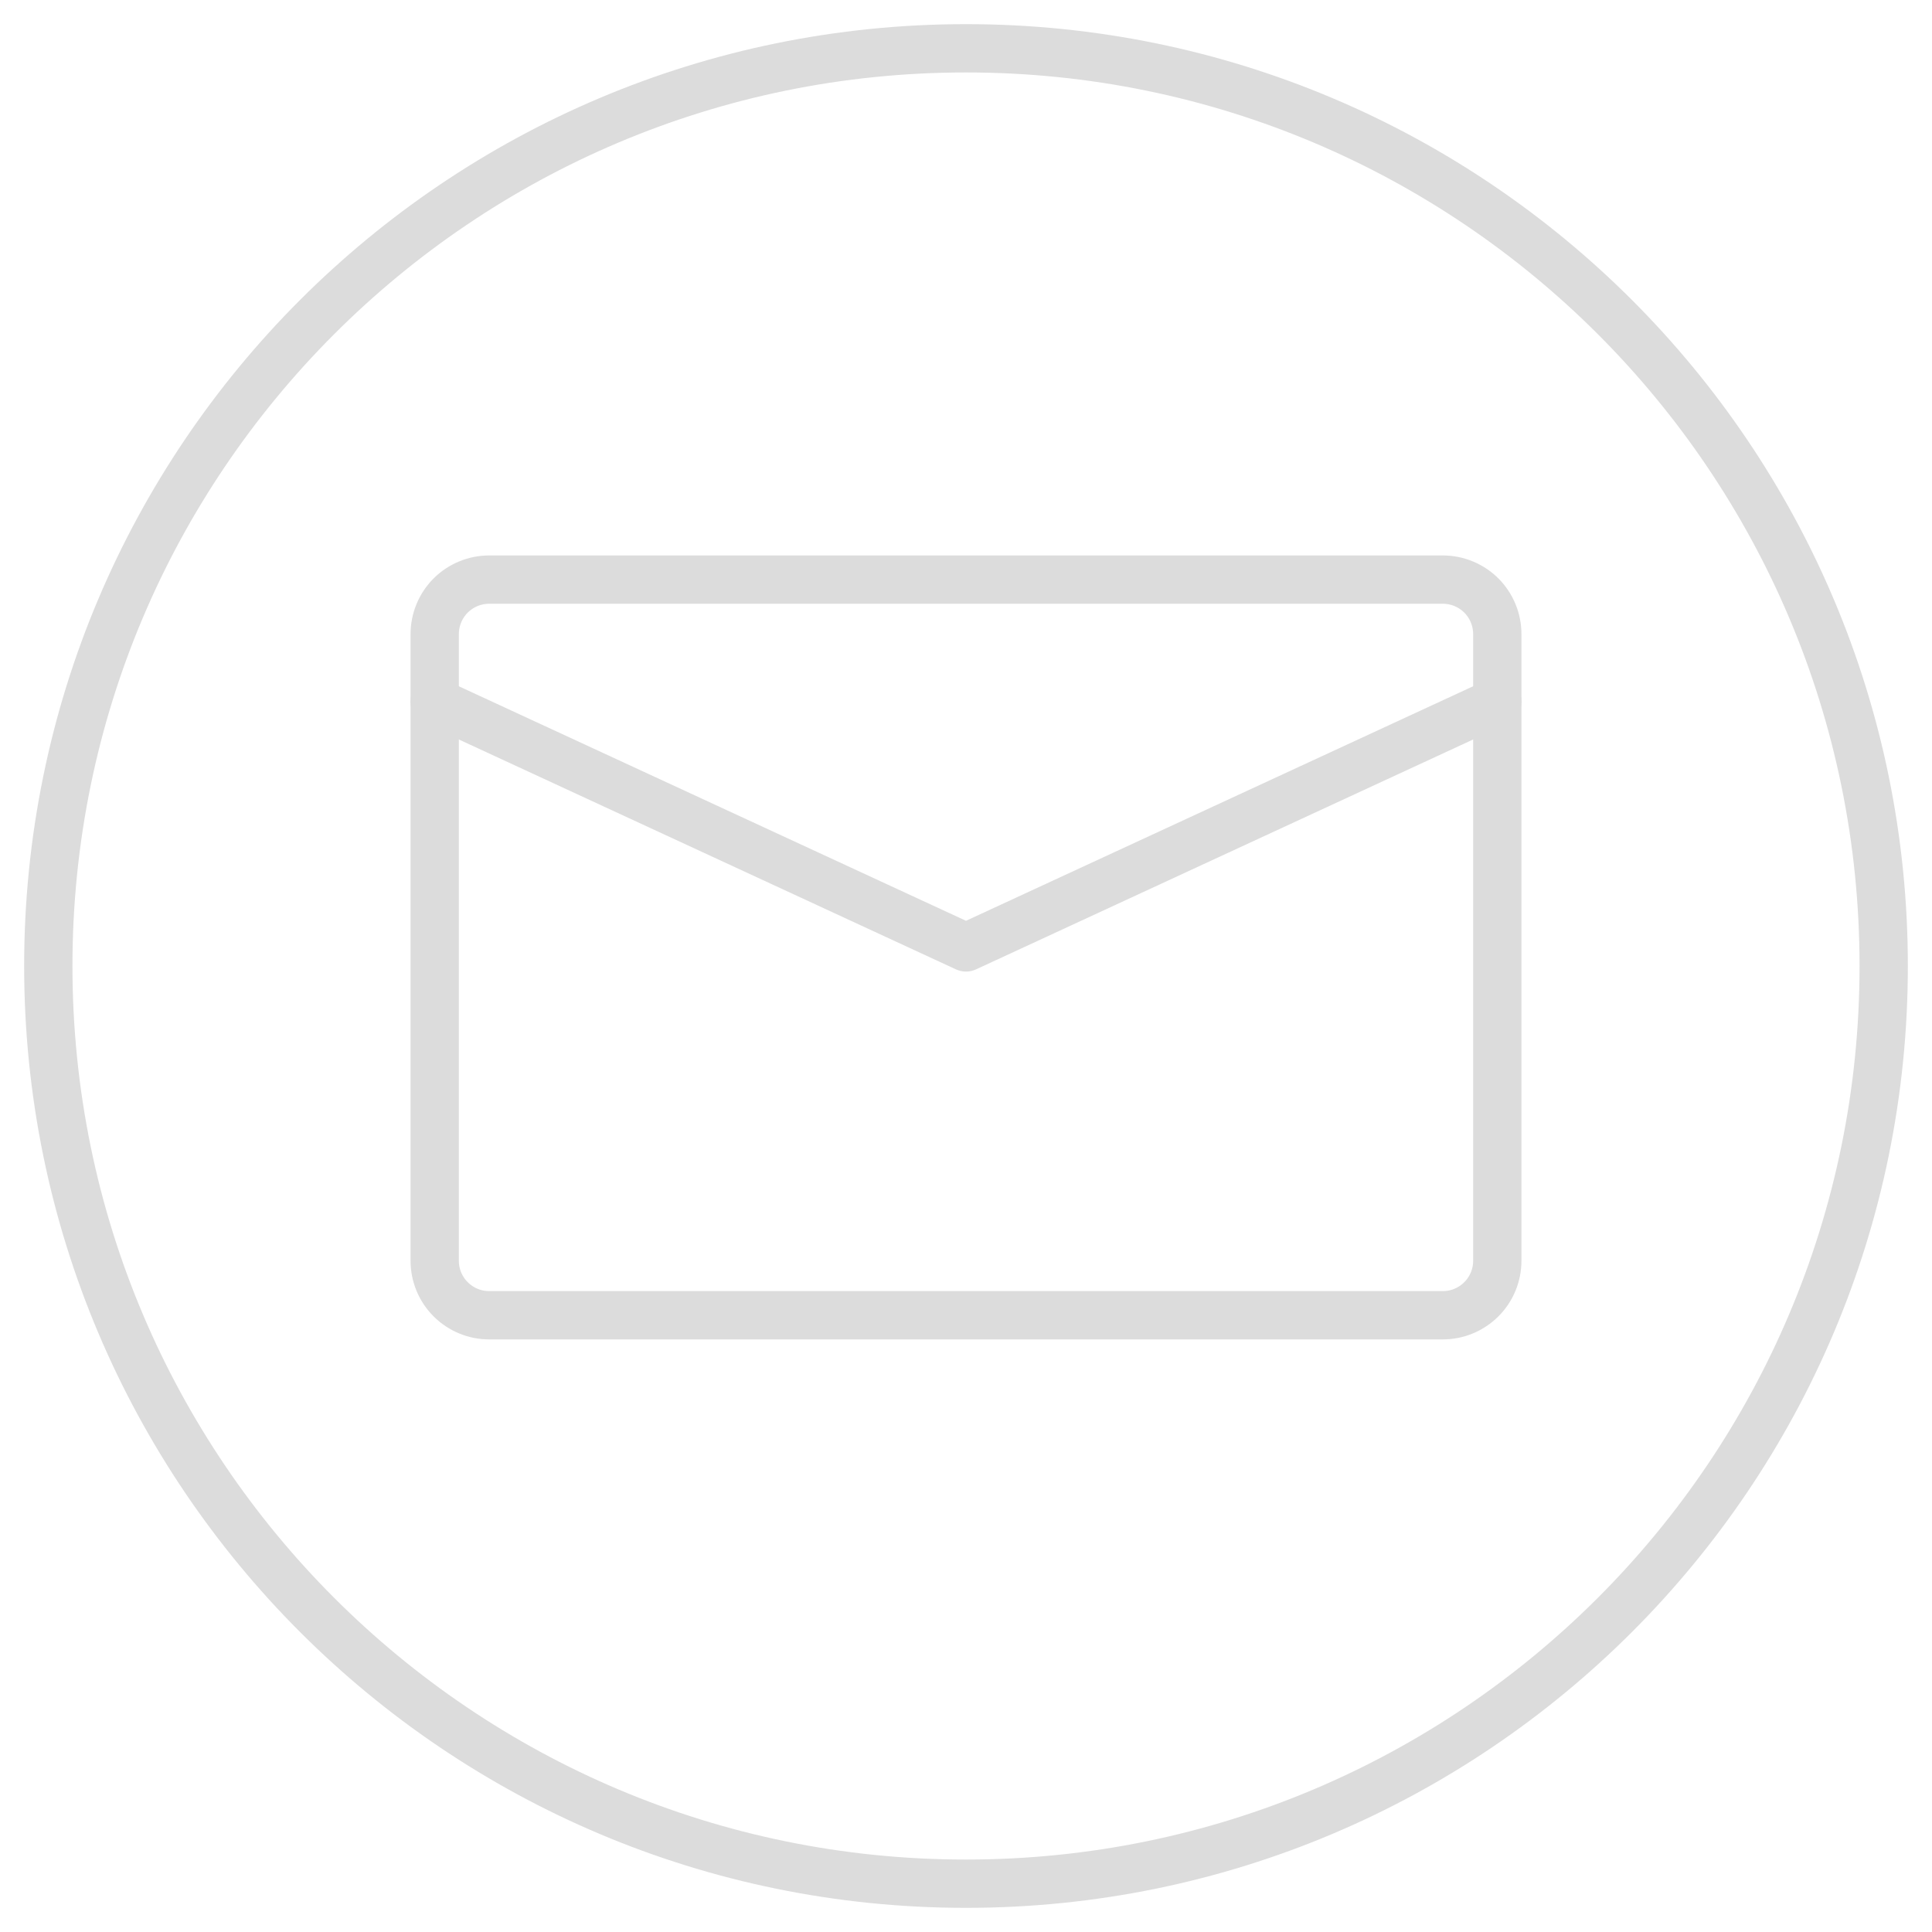
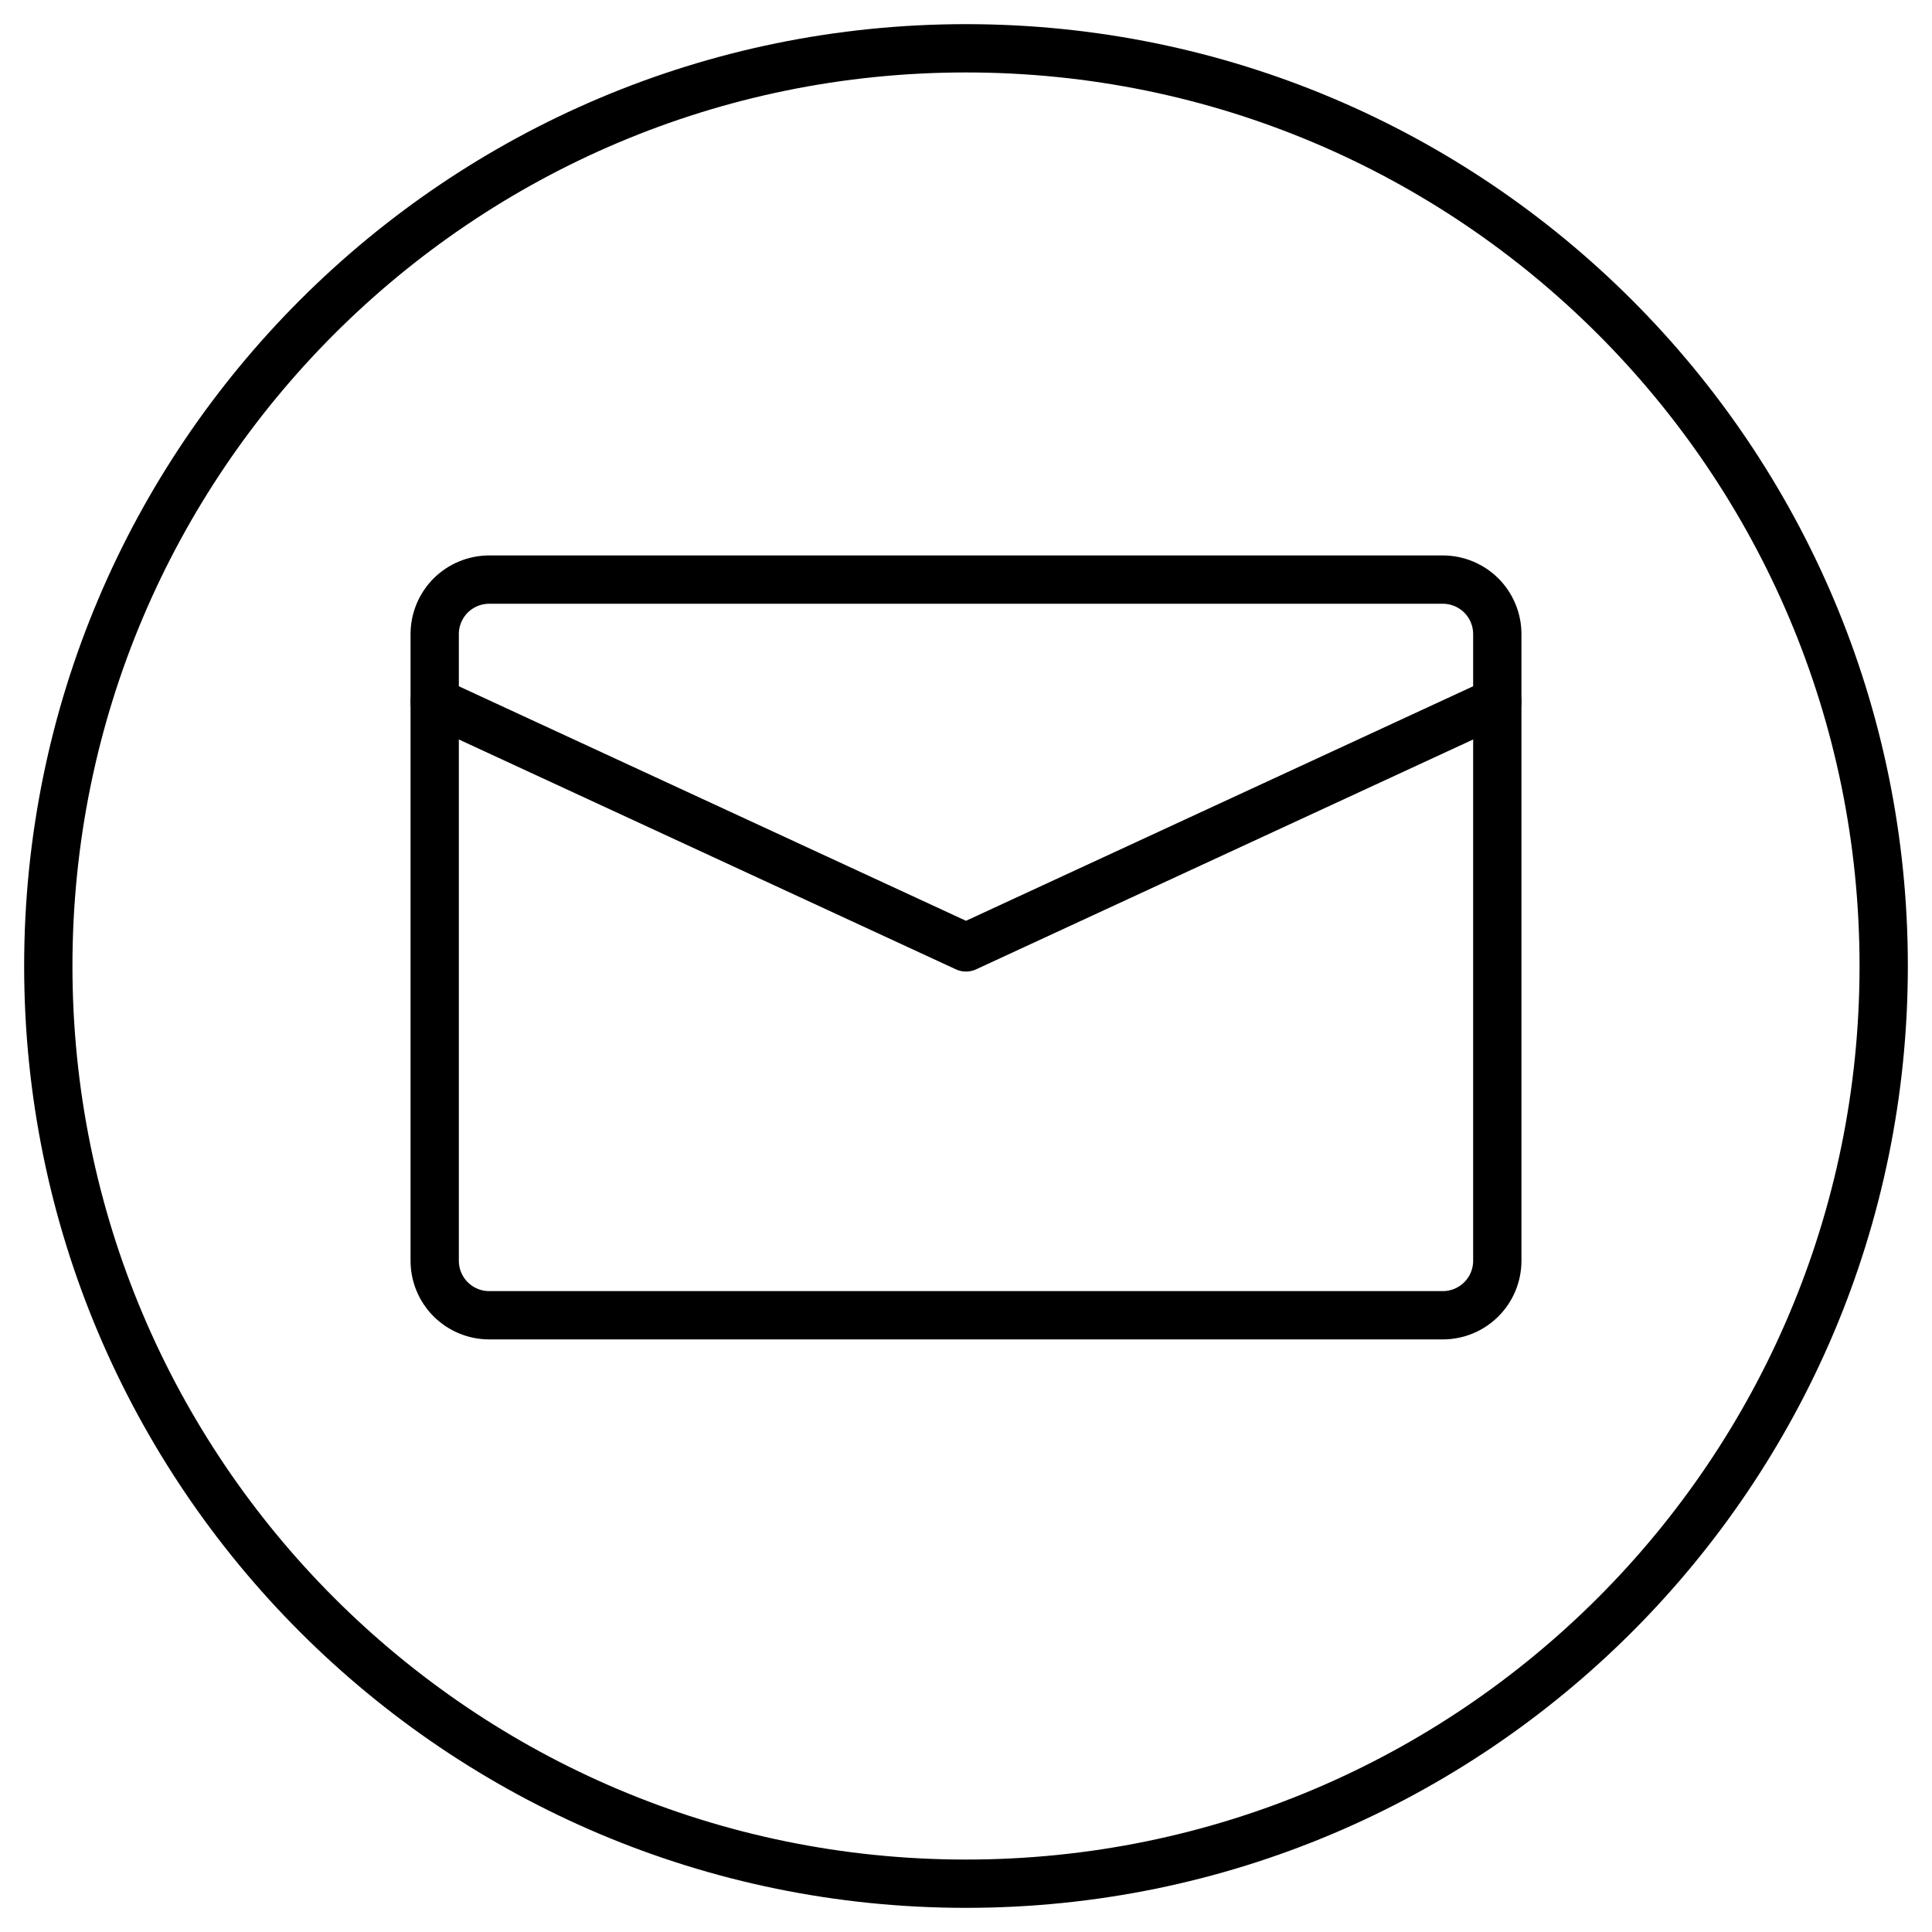
<svg xmlns="http://www.w3.org/2000/svg" width="30" height="30" viewBox="0 0 40 40" fill="none">
-   <circle cx="20" cy="20" r="19" stroke="#DCDCDC" />
-   <path d="M31 26.103V13.128C31 12.829 30.881 12.542 30.67 12.33C30.458 12.119 30.171 12 29.872 12H10.128C9.829 12 9.542 12.119 9.33 12.33C9.119 12.542 9 12.829 9 13.128V26.103C9 26.402 9.119 26.689 9.33 26.9C9.542 27.112 9.829 27.231 10.128 27.231H29.872C30.171 27.231 30.458 27.112 30.67 26.9C30.881 26.689 31 26.402 31 26.103Z" stroke="#DCDCDC" stroke-linecap="round" stroke-linejoin="round" />
-   <path d="M31 14.528L20 19.615L9 14.528" stroke="#DCDCDC" stroke-linecap="round" stroke-linejoin="round" />
+   <circle cx="20" cy="20" r="19" stroke="currentColor" />
+   <path d="M31 26.103V13.128C31 12.829 30.881 12.542 30.67 12.33C30.458 12.119 30.171 12 29.872 12H10.128C9.829 12 9.542 12.119 9.33 12.33C9.119 12.542 9 12.829 9 13.128V26.103C9 26.402 9.119 26.689 9.33 26.9C9.542 27.112 9.829 27.231 10.128 27.231H29.872C30.171 27.231 30.458 27.112 30.67 26.9C30.881 26.689 31 26.402 31 26.103Z" stroke="currentColor" stroke-linecap="round" stroke-linejoin="round" />
+   <path d="M31 14.528L20 19.615L9 14.528" stroke="currentColor" stroke-linecap="round" stroke-linejoin="round" />
</svg>
